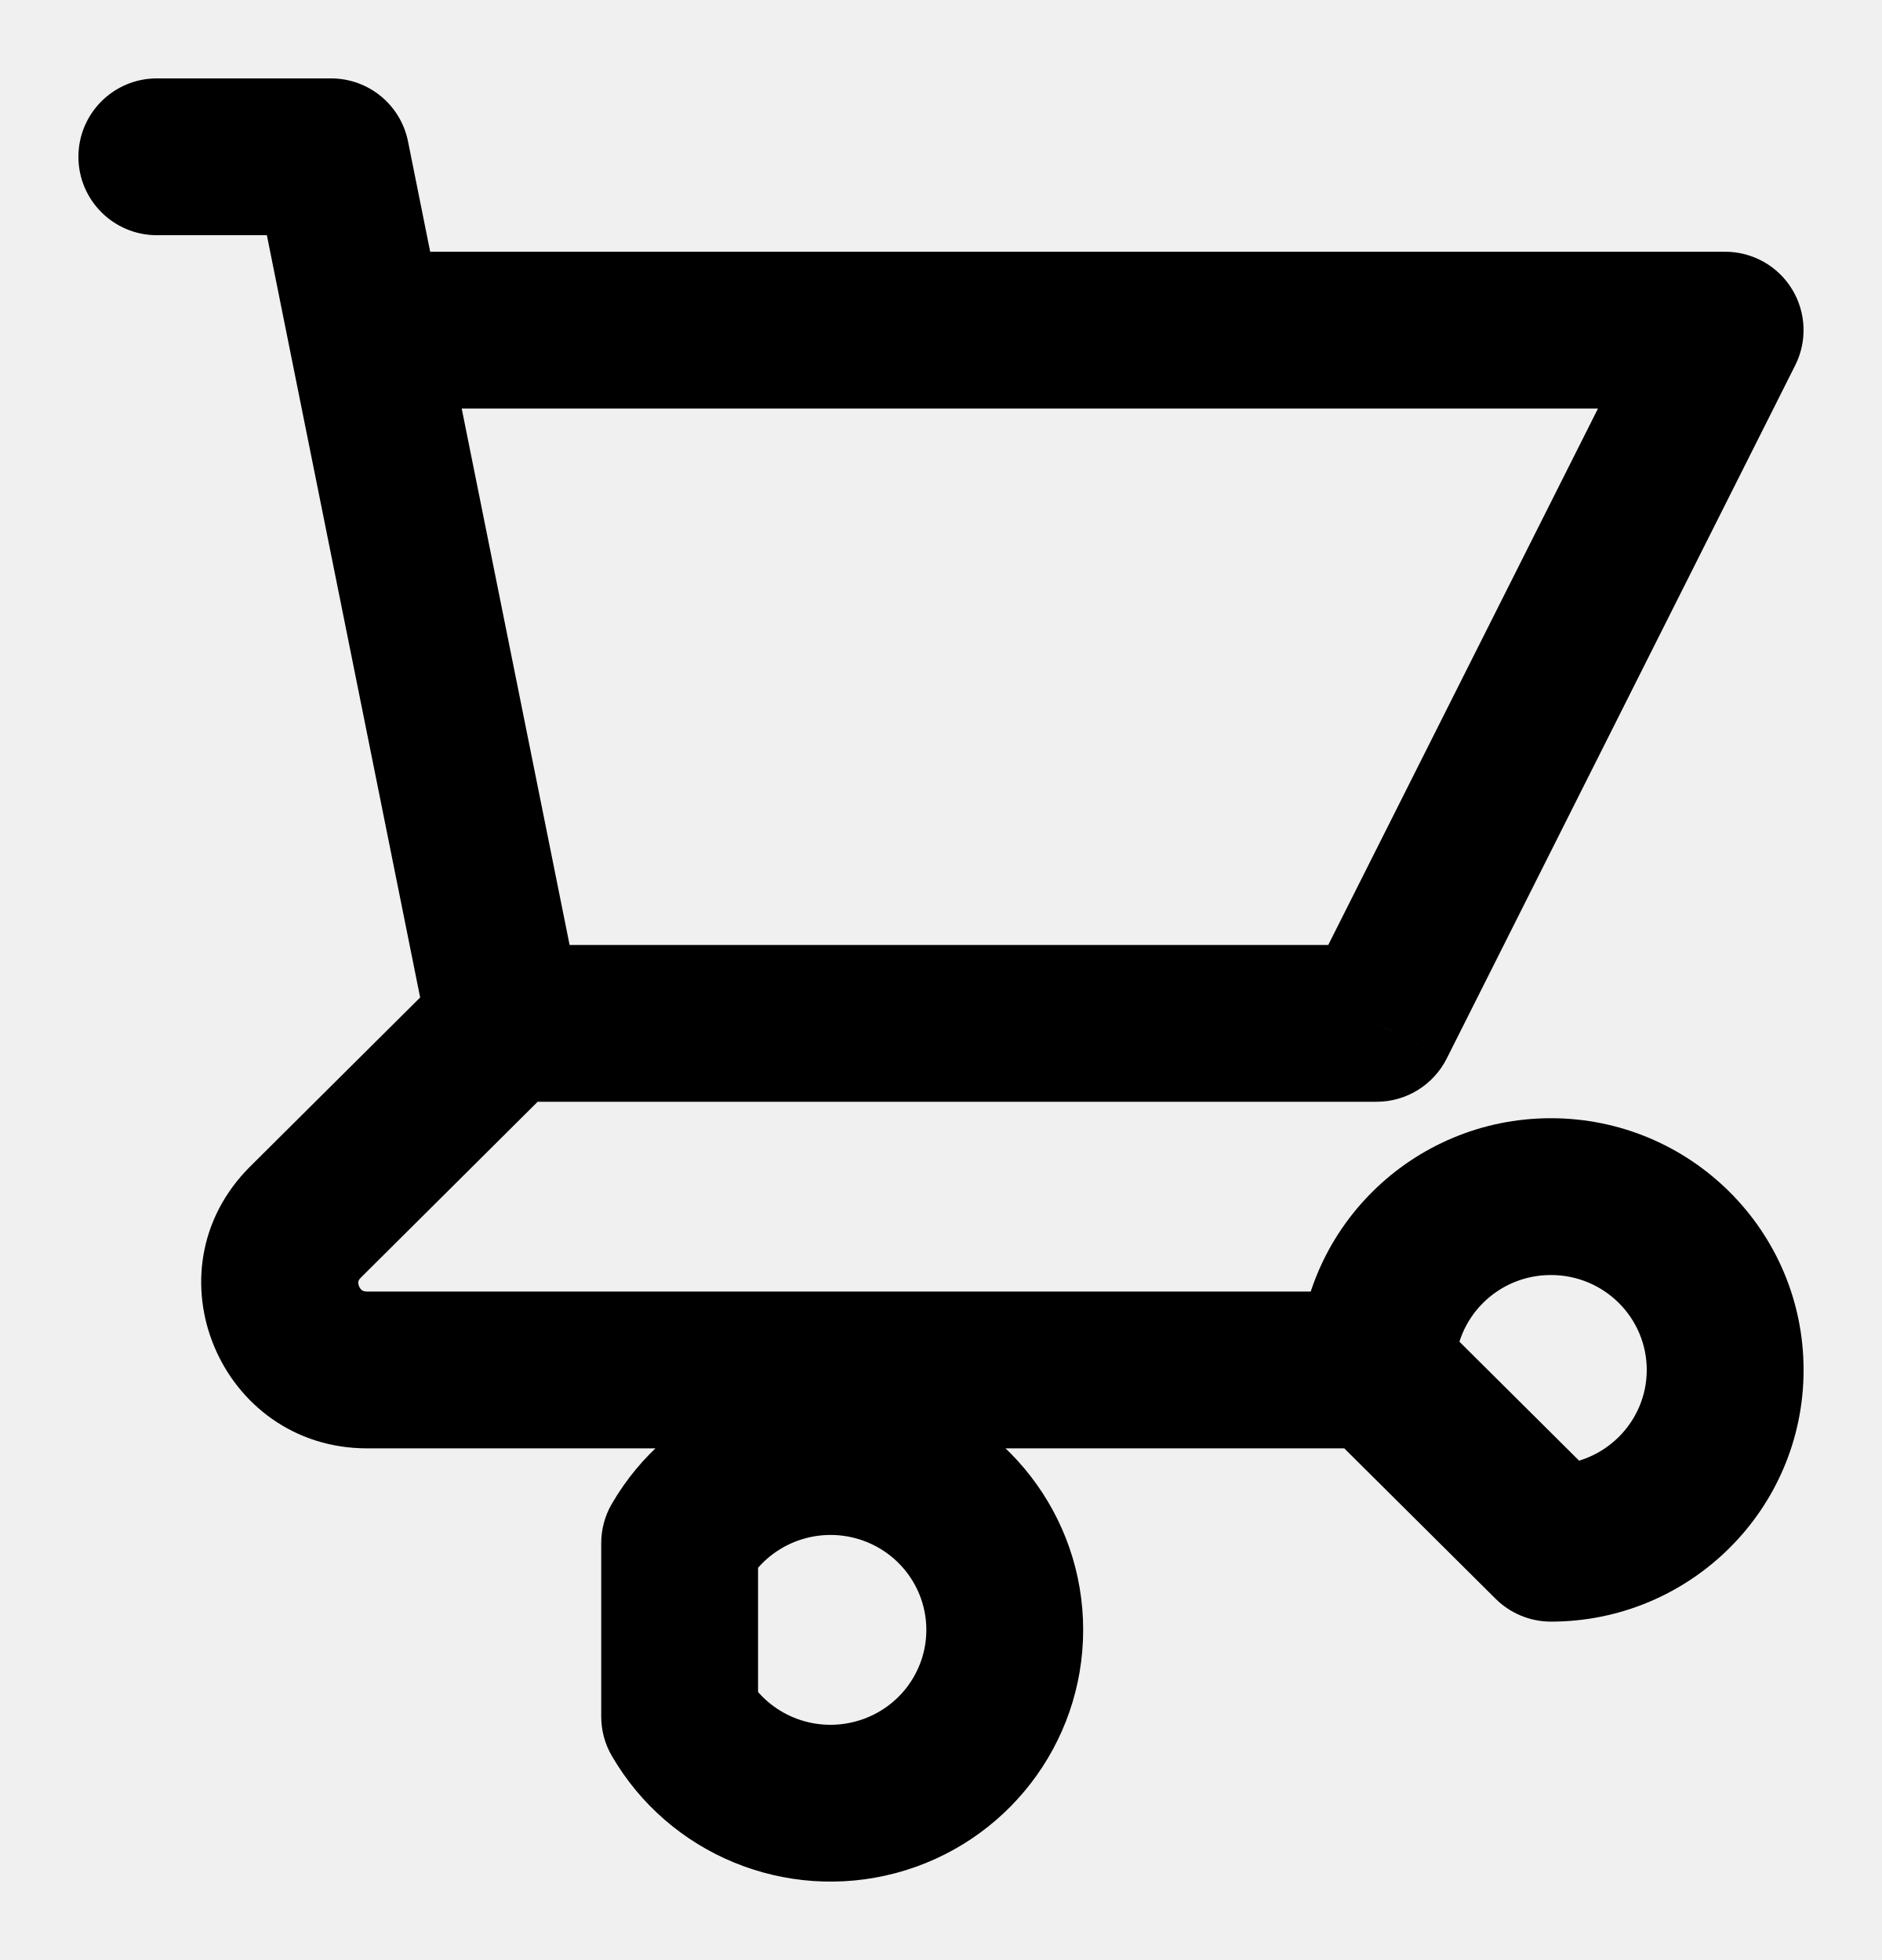
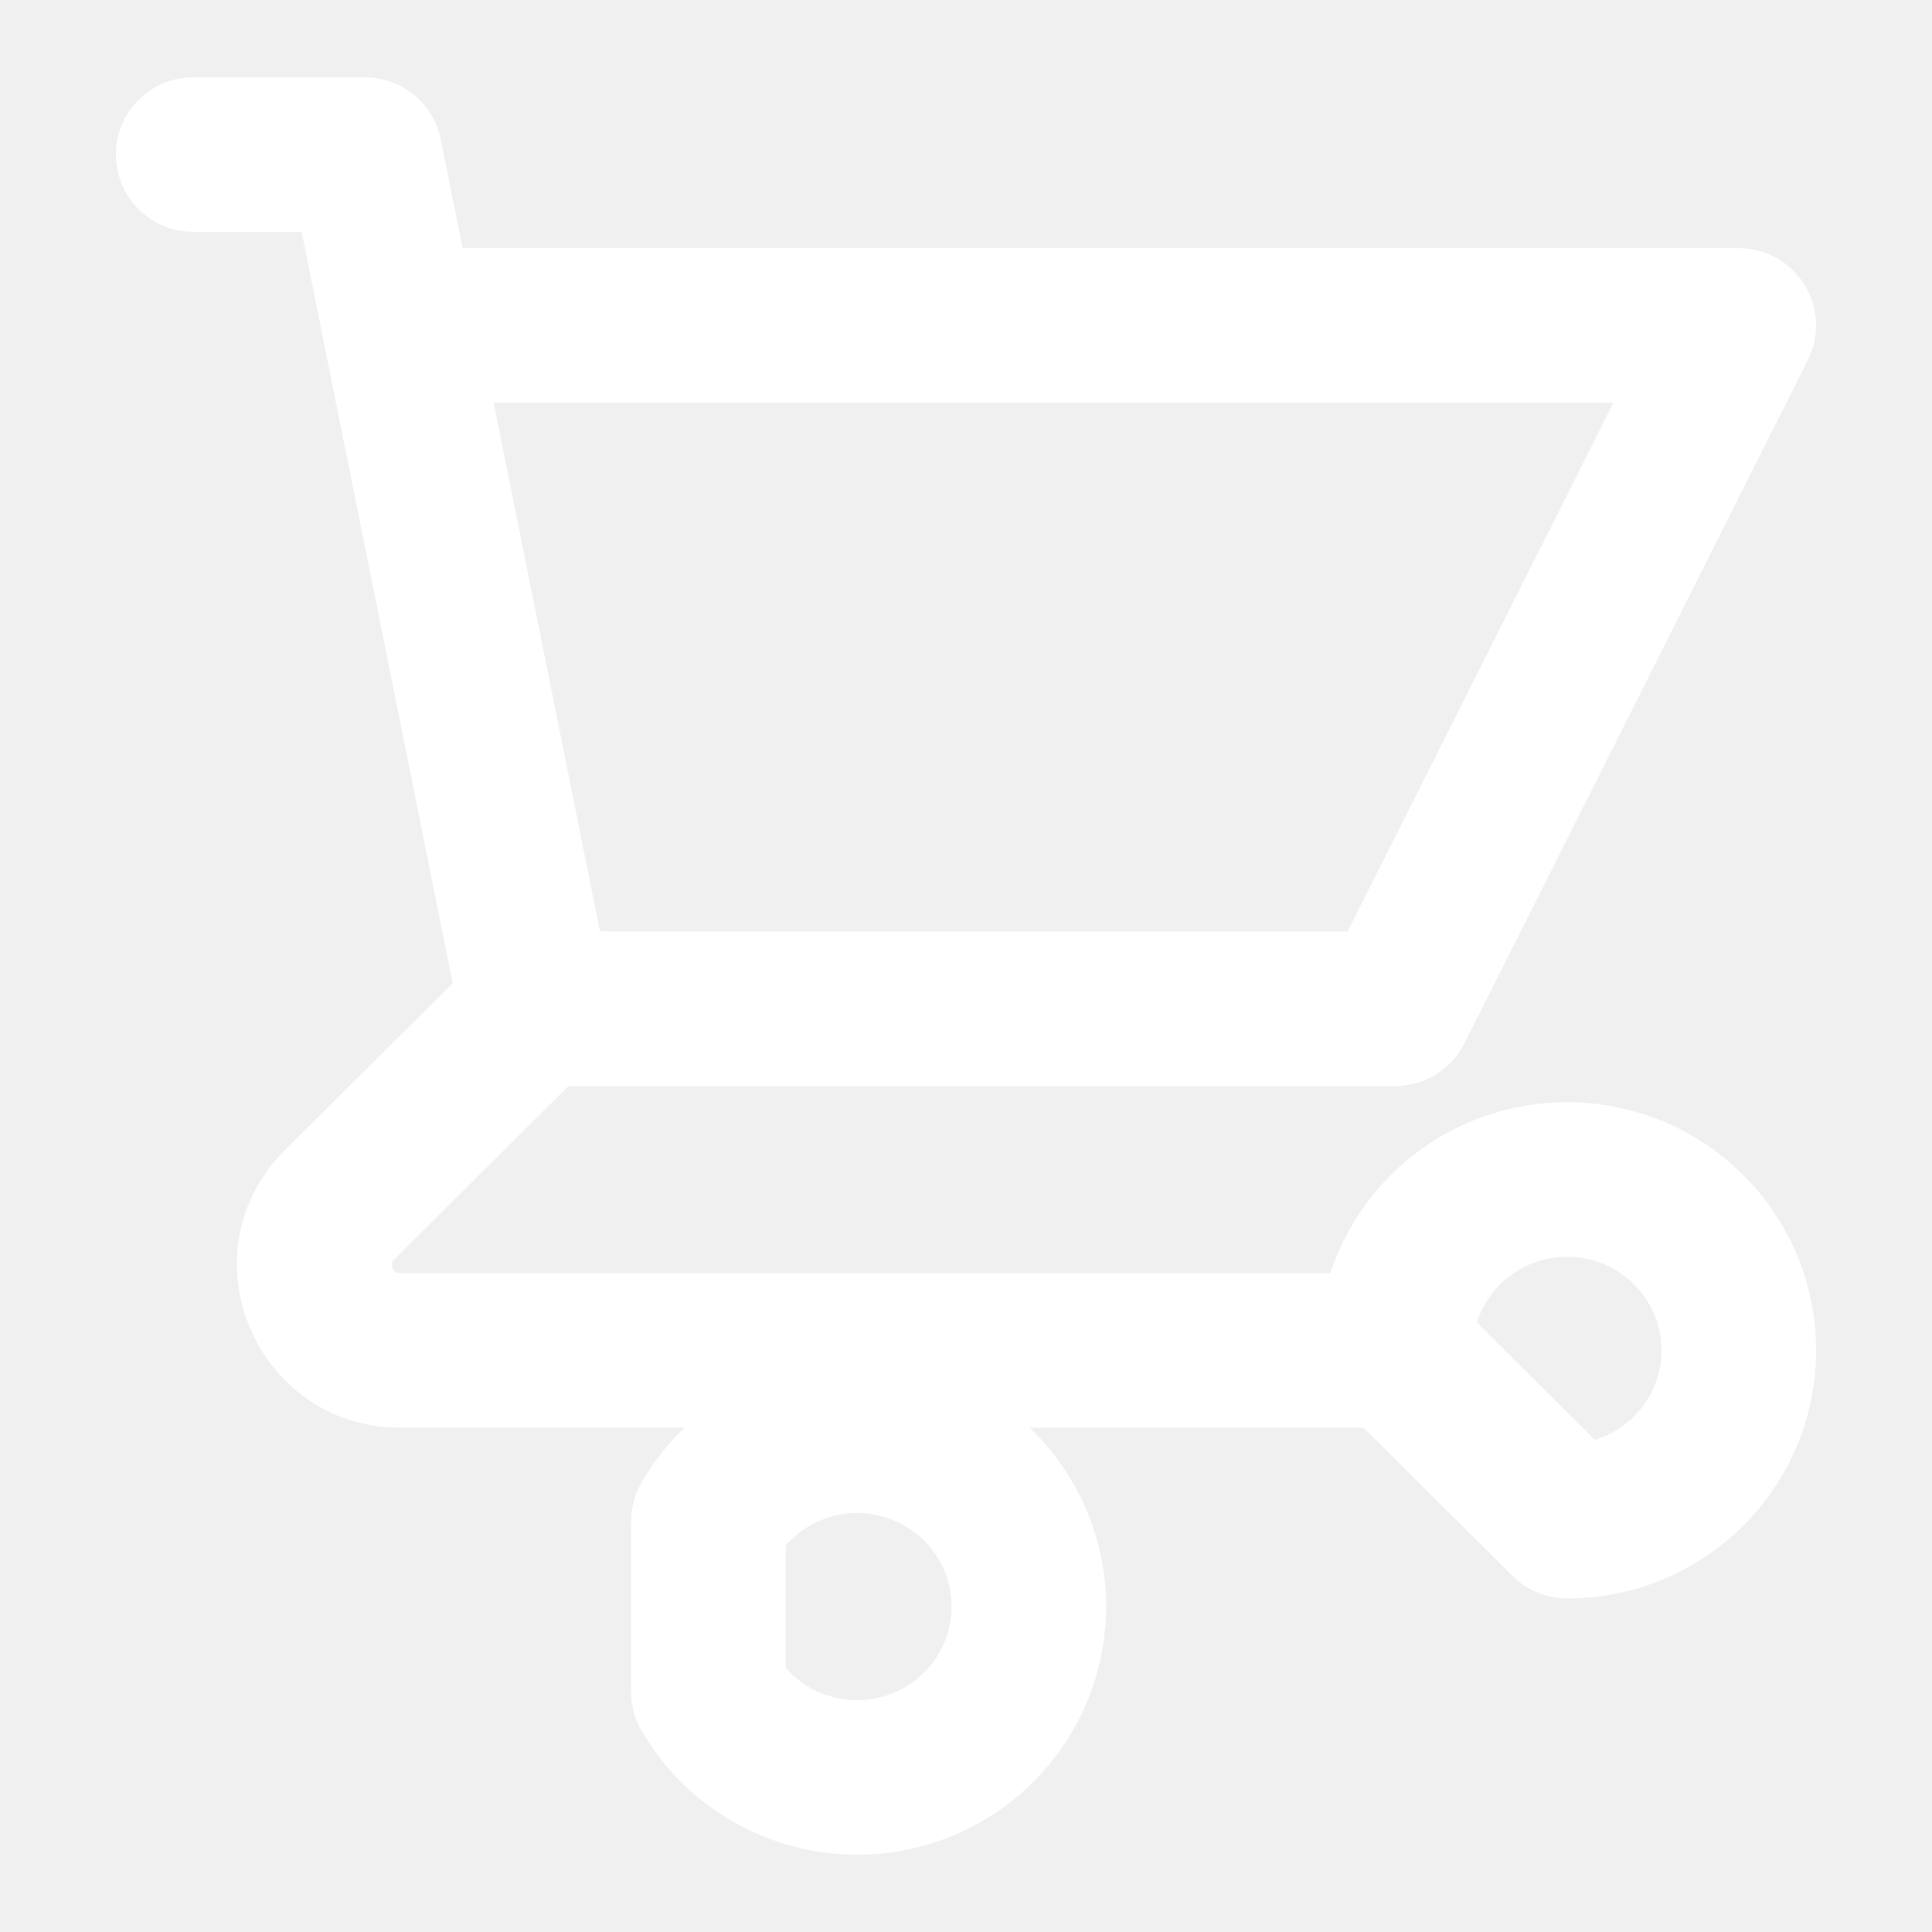
- <svg xmlns="http://www.w3.org/2000/svg" width="24" height="25" viewBox="0 0 24 25" fill="none">
-   <path d="M2 1C1.448 1 1 1.448 1 2C1 2.552 1.448 3 2 3V1ZM4.222 2L5.203 1.803C5.109 1.336 4.699 1 4.222 1V2ZM3.686 4.408C3.795 4.949 4.322 5.3 4.864 5.191C5.405 5.082 5.756 4.555 5.647 4.013L3.686 4.408ZM6.444 12.053C5.892 12.053 5.444 12.5 5.444 13.053C5.444 13.605 5.892 14.053 6.444 14.053V12.053ZM17.556 13.053V14.053C17.934 14.053 18.279 13.839 18.449 13.502L17.556 13.053ZM22 4.211L22.893 4.66C23.049 4.35 23.033 3.981 22.851 3.686C22.669 3.39 22.347 3.211 22 3.211V4.211ZM4.667 3.211C4.114 3.211 3.667 3.658 3.667 4.211C3.667 4.763 4.114 5.211 4.667 5.211V3.211ZM5.464 13.25C5.573 13.791 6.1 14.142 6.642 14.033C7.183 13.924 7.534 13.397 7.425 12.855L5.464 13.25ZM5.647 4.013C5.538 3.472 5.011 3.121 4.47 3.23C3.928 3.339 3.577 3.866 3.686 4.408L5.647 4.013ZM7.15 13.761C7.541 13.372 7.543 12.739 7.153 12.347C6.764 11.956 6.131 11.954 5.739 12.344L7.15 13.761ZM3.897 15.587L3.191 14.878L3.897 15.587ZM17.556 18.474C18.108 18.474 18.556 18.026 18.556 17.474C18.556 16.921 18.108 16.474 17.556 16.474V18.474ZM17.556 17.474H16.556C16.556 17.74 16.662 17.995 16.85 18.183L17.556 17.474ZM19.778 19.684L19.073 20.393C19.26 20.579 19.514 20.684 19.778 20.684V19.684ZM8.667 19.684L7.802 19.182C7.713 19.334 7.667 19.508 7.667 19.684H8.667ZM8.667 21.895H7.667C7.667 22.071 7.713 22.244 7.802 22.396L8.667 21.895ZM2 3H4.222V1H2V3ZM3.242 2.197L3.686 4.408L5.647 4.013L5.203 1.803L3.242 2.197ZM6.444 14.053H17.556V12.053H6.444V14.053ZM18.449 13.502L22.893 4.66L21.107 3.761L16.662 12.603L18.449 13.502ZM22 3.211H4.667V5.211H22V3.211ZM7.425 12.855L5.647 4.013L3.686 4.408L5.464 13.25L7.425 12.855ZM5.739 12.344L3.191 14.878L4.602 16.296L7.15 13.761L5.739 12.344ZM3.191 14.878C1.851 16.211 2.811 18.474 4.682 18.474V16.474C4.642 16.474 4.626 16.463 4.617 16.458C4.605 16.449 4.589 16.432 4.579 16.407C4.568 16.382 4.568 16.36 4.57 16.347C4.571 16.34 4.575 16.323 4.602 16.296L3.191 14.878ZM4.682 18.474H17.556V16.474H4.682V18.474ZM18.556 17.474C18.556 16.81 19.098 16.263 19.778 16.263V14.263C18.003 14.263 16.556 15.695 16.556 17.474H18.556ZM19.778 16.263C20.458 16.263 21 16.81 21 17.474H23C23 15.695 21.552 14.263 19.778 14.263V16.263ZM21 17.474C21 18.137 20.458 18.684 19.778 18.684V20.684C21.552 20.684 23 19.252 23 17.474H21ZM20.483 18.975L18.261 16.765L16.85 18.183L19.073 20.393L20.483 18.975ZM9.532 20.186C9.807 19.712 10.371 19.477 10.909 19.62L11.424 17.688C10.018 17.313 8.532 17.923 7.802 19.182L9.532 20.186ZM10.909 19.62C11.446 19.764 11.813 20.245 11.813 20.789H13.813C13.813 19.332 12.83 18.063 11.424 17.688L10.909 19.62ZM11.813 20.789C11.813 21.334 11.446 21.815 10.909 21.958L11.424 23.891C12.83 23.516 13.813 22.246 13.813 20.789H11.813ZM10.909 21.958C10.371 22.102 9.807 21.867 9.532 21.393L7.802 22.396C8.532 23.655 10.018 24.265 11.424 23.891L10.909 21.958ZM9.667 21.895V19.684H7.667V21.895H9.667Z" fill="black" />
+ <svg xmlns="http://www.w3.org/2000/svg" width="30" height="30" viewBox="0 0 24 25" fill="none">
+   <path d="M2 1C1.448 1 1 1.448 1 2C1 2.552 1.448 3 2 3V1ZM4.222 2L5.203 1.803C5.109 1.336 4.699 1 4.222 1V2ZM3.686 4.408C3.795 4.949 4.322 5.3 4.864 5.191C5.405 5.082 5.756 4.555 5.647 4.013L3.686 4.408ZM6.444 12.053C5.892 12.053 5.444 12.5 5.444 13.053C5.444 13.605 5.892 14.053 6.444 14.053V12.053ZM17.556 13.053V14.053C17.934 14.053 18.279 13.839 18.449 13.502L17.556 13.053ZM22 4.211L22.893 4.66C23.049 4.35 23.033 3.981 22.851 3.686C22.669 3.39 22.347 3.211 22 3.211V4.211ZM4.667 3.211C4.114 3.211 3.667 3.658 3.667 4.211C3.667 4.763 4.114 5.211 4.667 5.211V3.211ZM5.464 13.25C5.573 13.791 6.1 14.142 6.642 14.033C7.183 13.924 7.534 13.397 7.425 12.855L5.464 13.25ZM5.647 4.013C5.538 3.472 5.011 3.121 4.47 3.23C3.928 3.339 3.577 3.866 3.686 4.408L5.647 4.013ZM7.15 13.761C7.541 13.372 7.543 12.739 7.153 12.347C6.764 11.956 6.131 11.954 5.739 12.344L7.15 13.761ZM3.897 15.587L3.191 14.878L3.897 15.587ZM17.556 18.474C18.108 18.474 18.556 18.026 18.556 17.474C18.556 16.921 18.108 16.474 17.556 16.474V18.474ZM17.556 17.474H16.556C16.556 17.74 16.662 17.995 16.85 18.183L17.556 17.474ZM19.778 19.684L19.073 20.393C19.26 20.579 19.514 20.684 19.778 20.684V19.684ZM8.667 19.684L7.802 19.182C7.713 19.334 7.667 19.508 7.667 19.684H8.667ZM8.667 21.895H7.667C7.667 22.071 7.713 22.244 7.802 22.396L8.667 21.895ZM2 3H4.222V1H2V3ZM3.242 2.197L3.686 4.408L5.647 4.013L5.203 1.803L3.242 2.197ZM6.444 14.053H17.556V12.053H6.444V14.053ZM18.449 13.502L22.893 4.66L21.107 3.761L16.662 12.603L18.449 13.502ZM22 3.211H4.667V5.211H22V3.211ZM7.425 12.855L5.647 4.013L3.686 4.408L5.464 13.25L7.425 12.855ZM5.739 12.344L3.191 14.878L4.602 16.296L7.15 13.761L5.739 12.344ZM3.191 14.878C1.851 16.211 2.811 18.474 4.682 18.474V16.474C4.642 16.474 4.626 16.463 4.617 16.458C4.605 16.449 4.589 16.432 4.579 16.407C4.568 16.382 4.568 16.36 4.57 16.347C4.571 16.34 4.575 16.323 4.602 16.296L3.191 14.878ZM4.682 18.474H17.556V16.474H4.682V18.474ZM18.556 17.474C18.556 16.81 19.098 16.263 19.778 16.263V14.263C18.003 14.263 16.556 15.695 16.556 17.474H18.556ZM19.778 16.263C20.458 16.263 21 16.81 21 17.474H23C23 15.695 21.552 14.263 19.778 14.263V16.263ZM21 17.474C21 18.137 20.458 18.684 19.778 18.684V20.684C21.552 20.684 23 19.252 23 17.474H21ZM20.483 18.975L18.261 16.765L16.85 18.183L19.073 20.393L20.483 18.975ZM9.532 20.186C9.807 19.712 10.371 19.477 10.909 19.62L11.424 17.688C10.018 17.313 8.532 17.923 7.802 19.182L9.532 20.186ZM10.909 19.62C11.446 19.764 11.813 20.245 11.813 20.789H13.813C13.813 19.332 12.83 18.063 11.424 17.688L10.909 19.62ZM11.813 20.789C11.813 21.334 11.446 21.815 10.909 21.958L11.424 23.891C12.83 23.516 13.813 22.246 13.813 20.789H11.813ZM10.909 21.958C10.371 22.102 9.807 21.867 9.532 21.393L7.802 22.396C8.532 23.655 10.018 24.265 11.424 23.891L10.909 21.958ZM9.667 21.895V19.684H7.667V21.895H9.667Z" fill="white" />
</svg>
